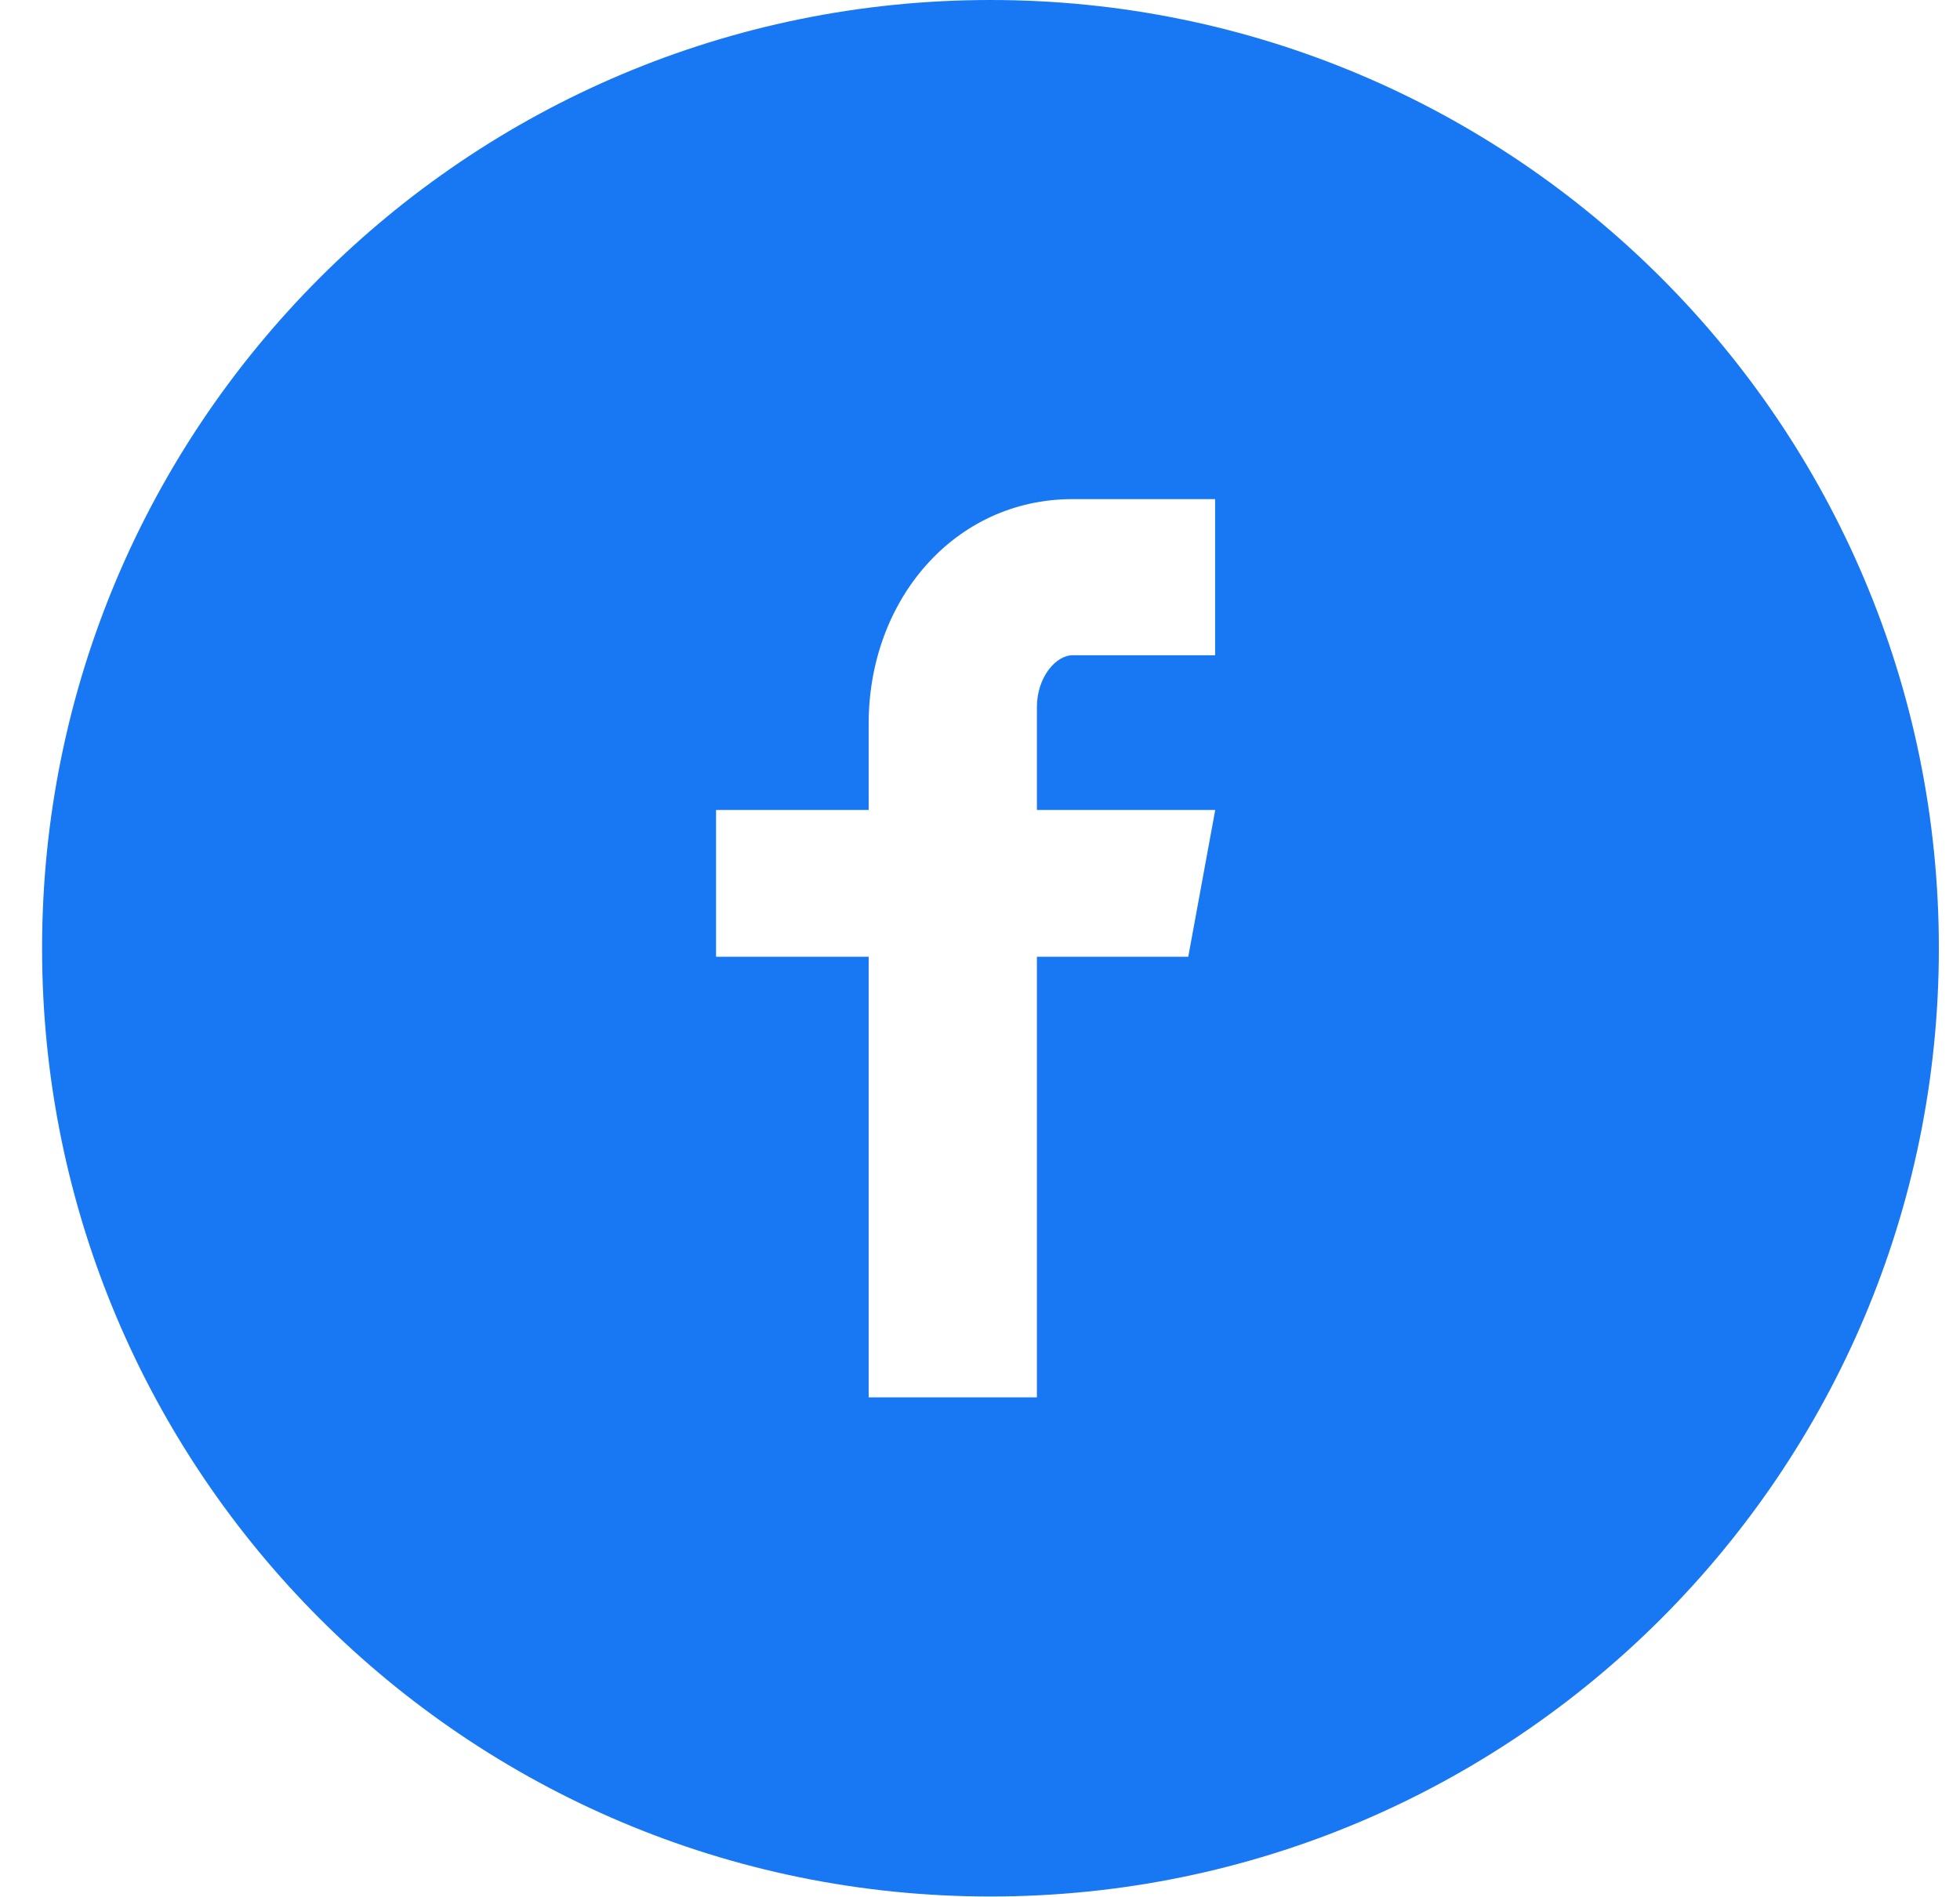
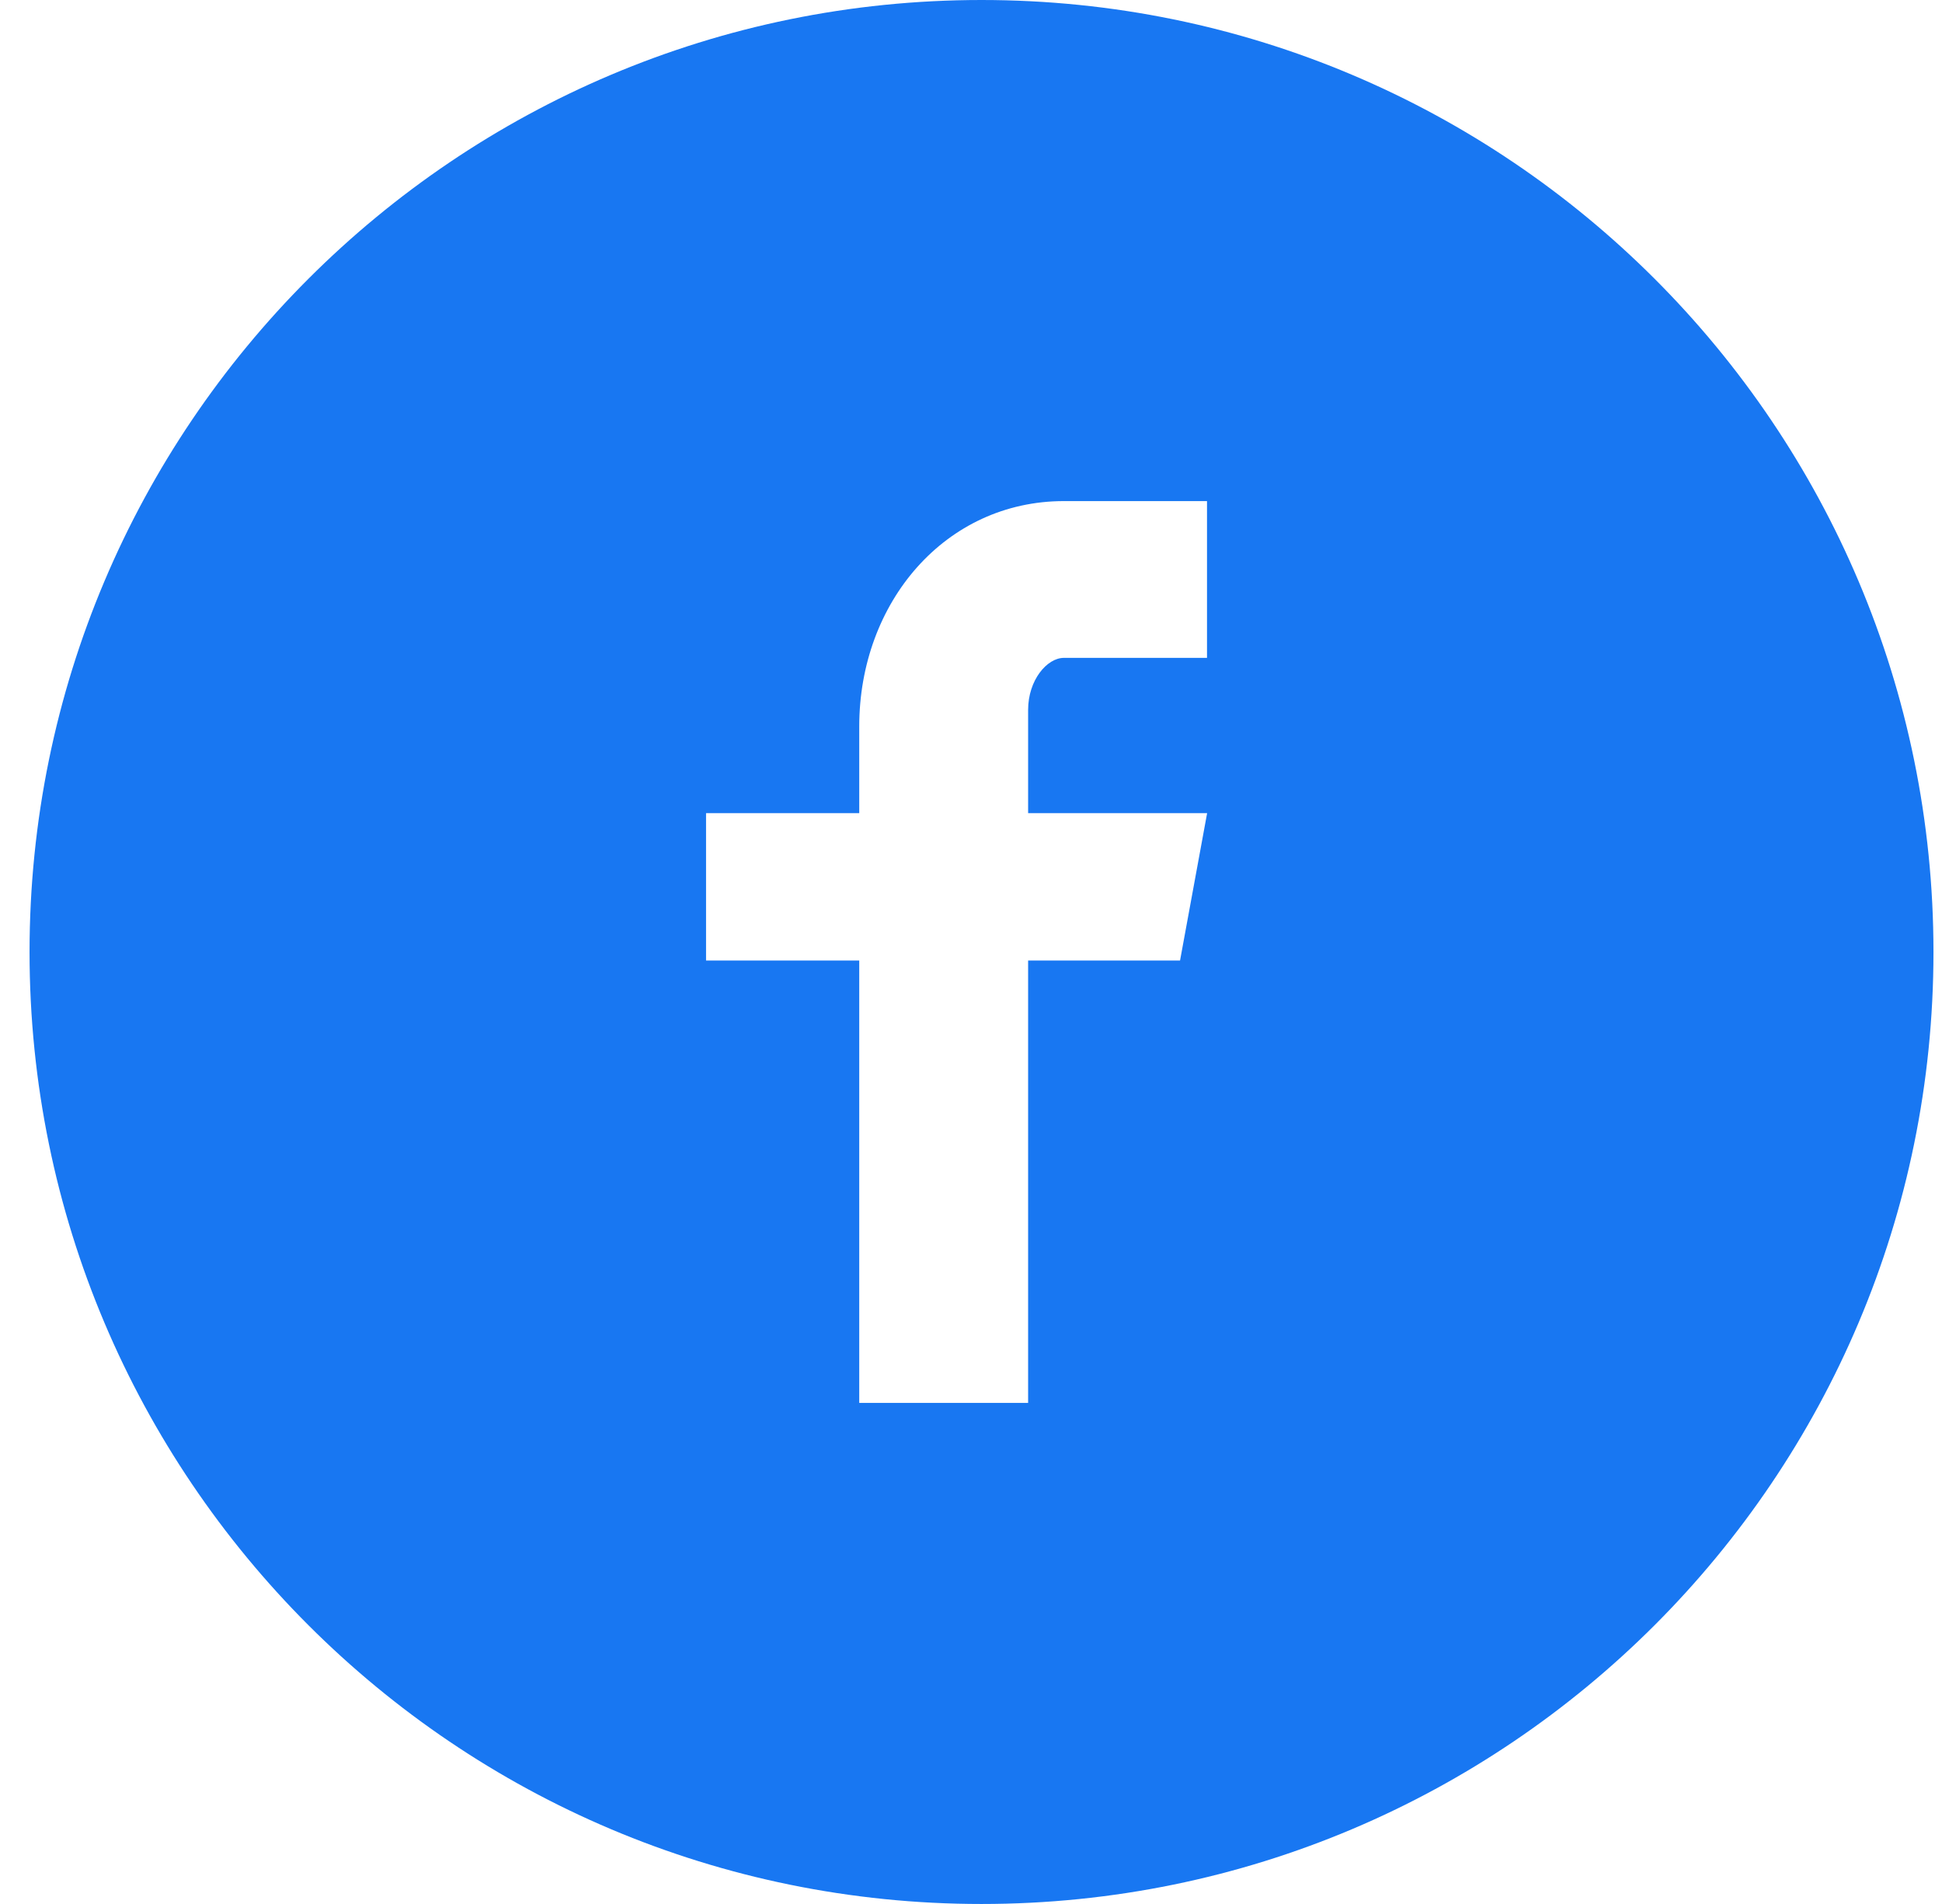
- <svg xmlns="http://www.w3.org/2000/svg" width="31" height="30" viewBox="0 0 51 50" fill="none">
+ <svg xmlns="http://www.w3.org/2000/svg" width="51" height="50" viewBox="0 0 51 50" fill="none">
  <path d="M25.776 0C11.969 0 0.776 11.193 0.776 25C0.776 38.807 11.969 50 25.776 50C39.584 50 50.776 38.807 50.776 25C50.776 11.193 39.584 0 25.776 0ZM31.698 17.276H27.94C27.495 17.276 27 17.862 27 18.641V21.354H31.701L30.99 25.224H27V36.841H22.565V25.224H18.542V21.354H22.565V19.078C22.565 15.812 24.831 13.159 27.94 13.159H31.698V17.276Z" fill="#1877F2" />
</svg>
